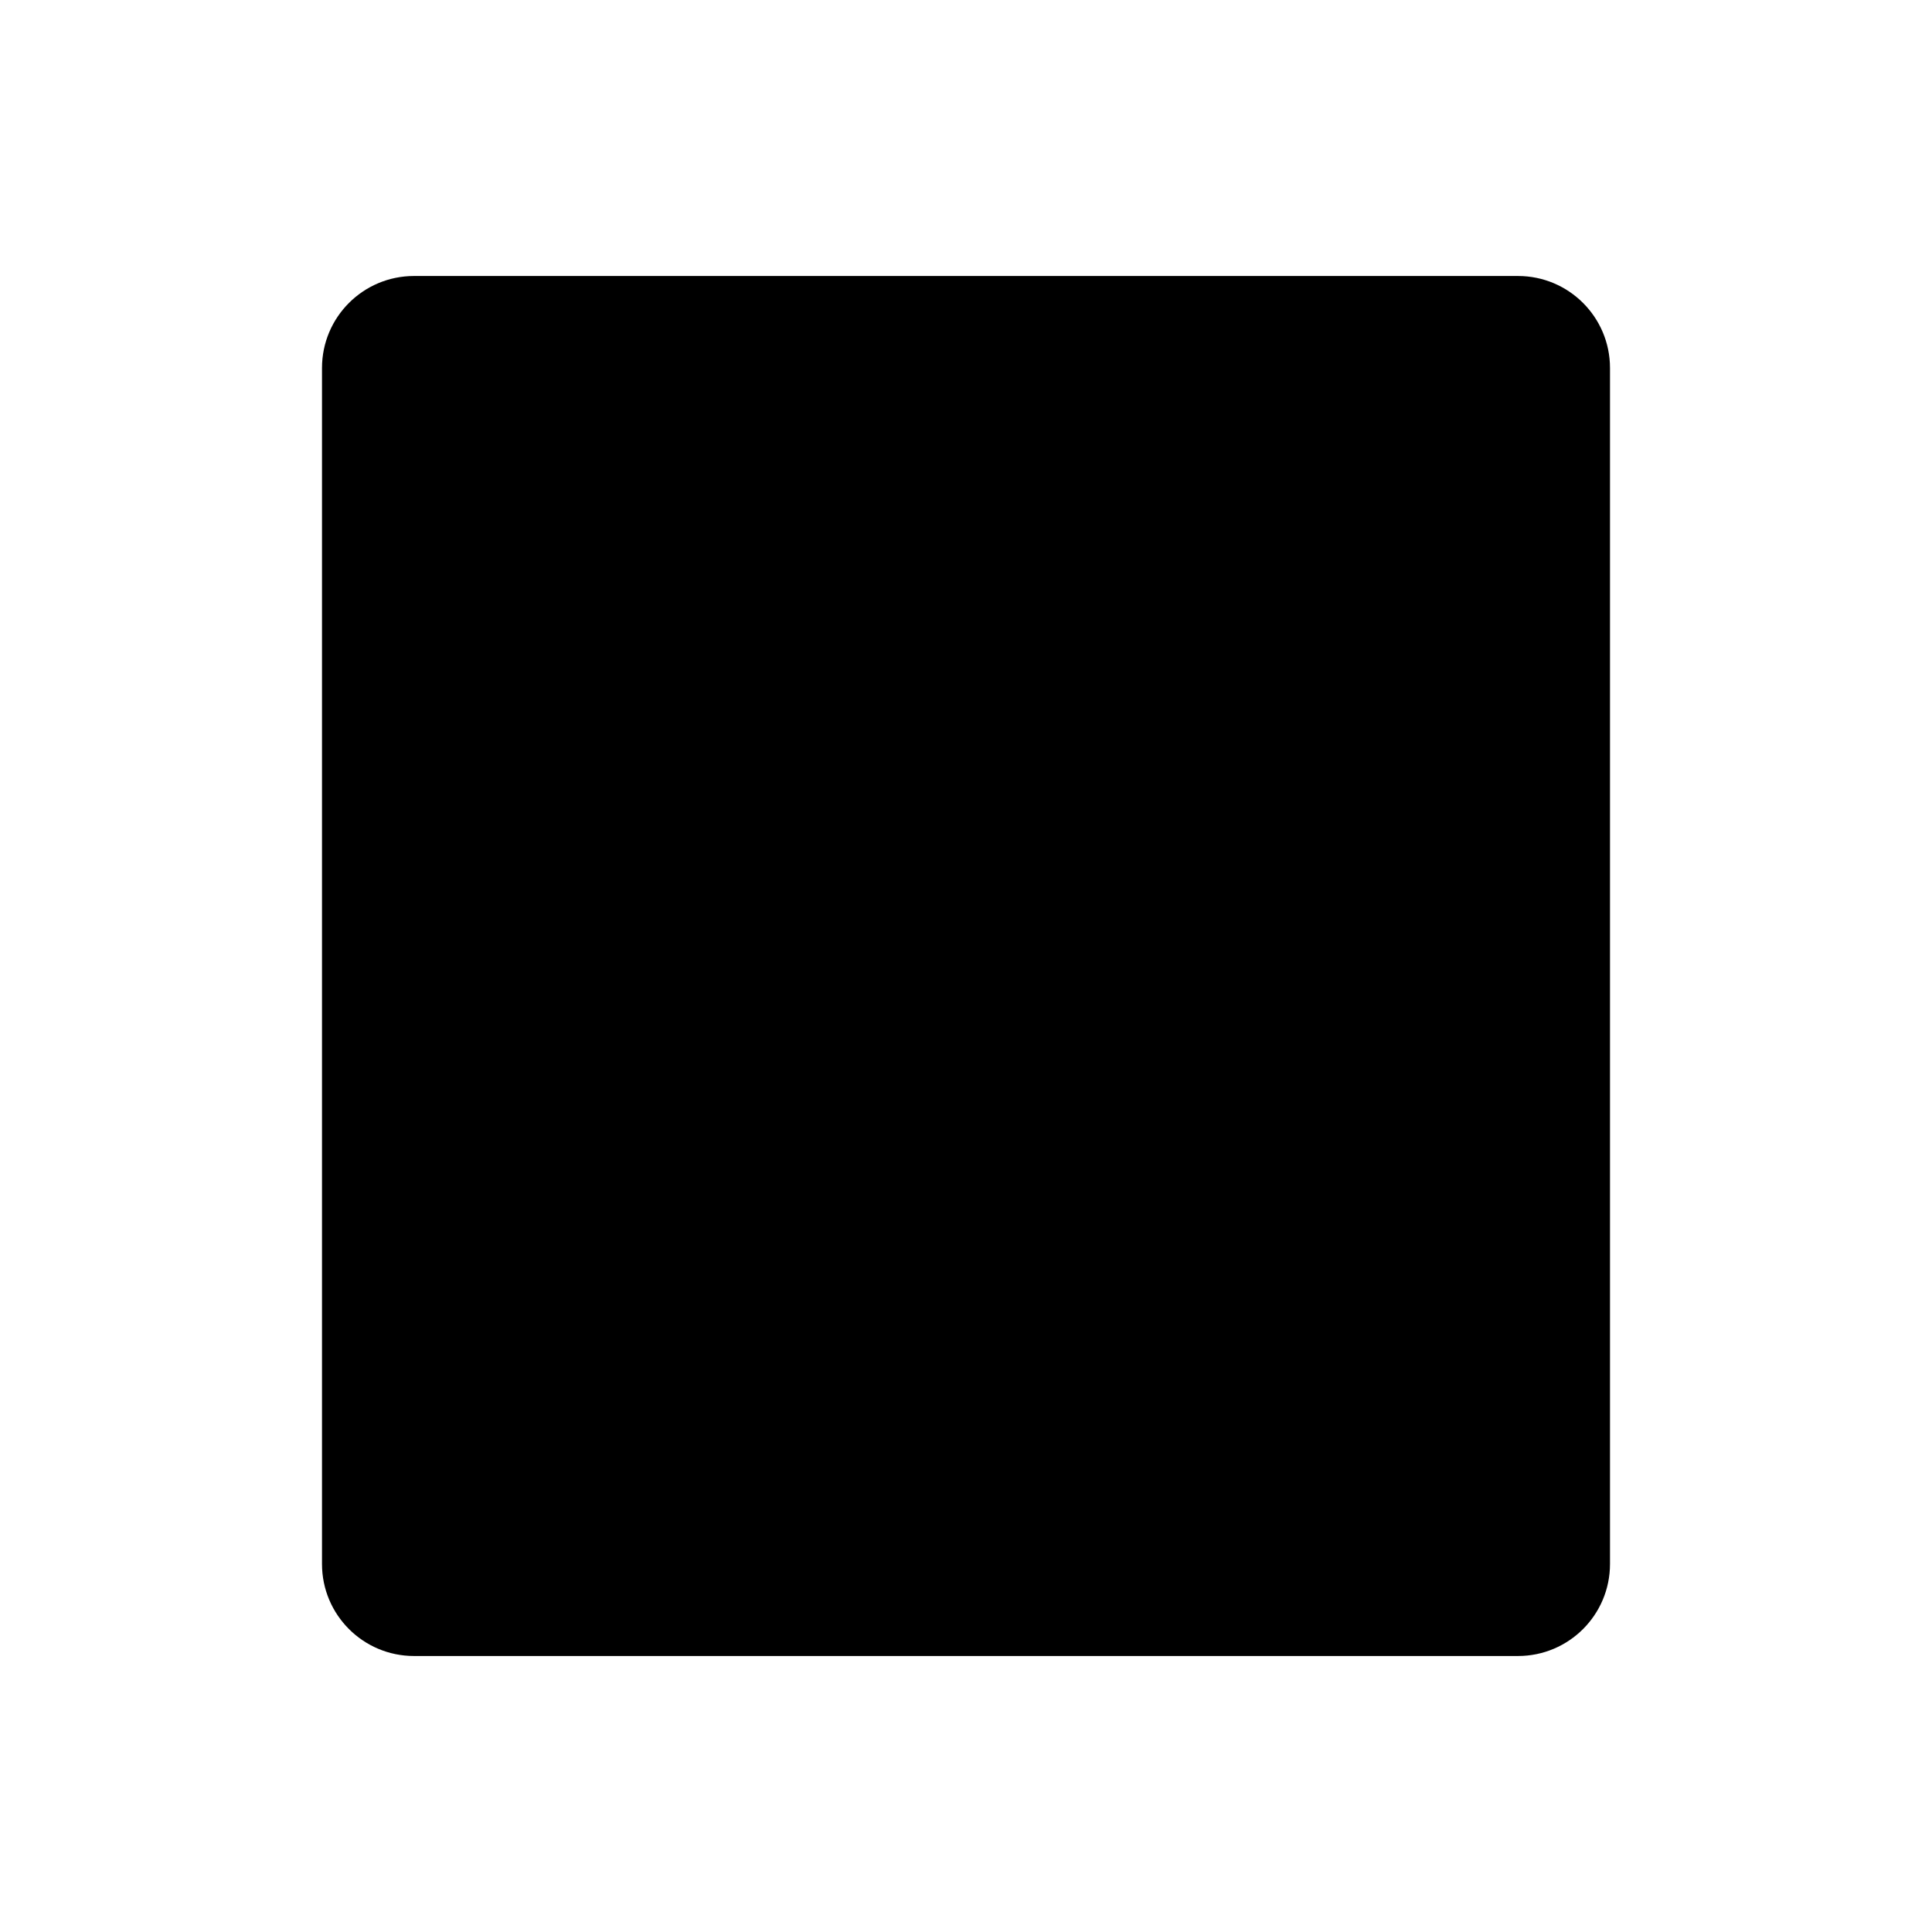
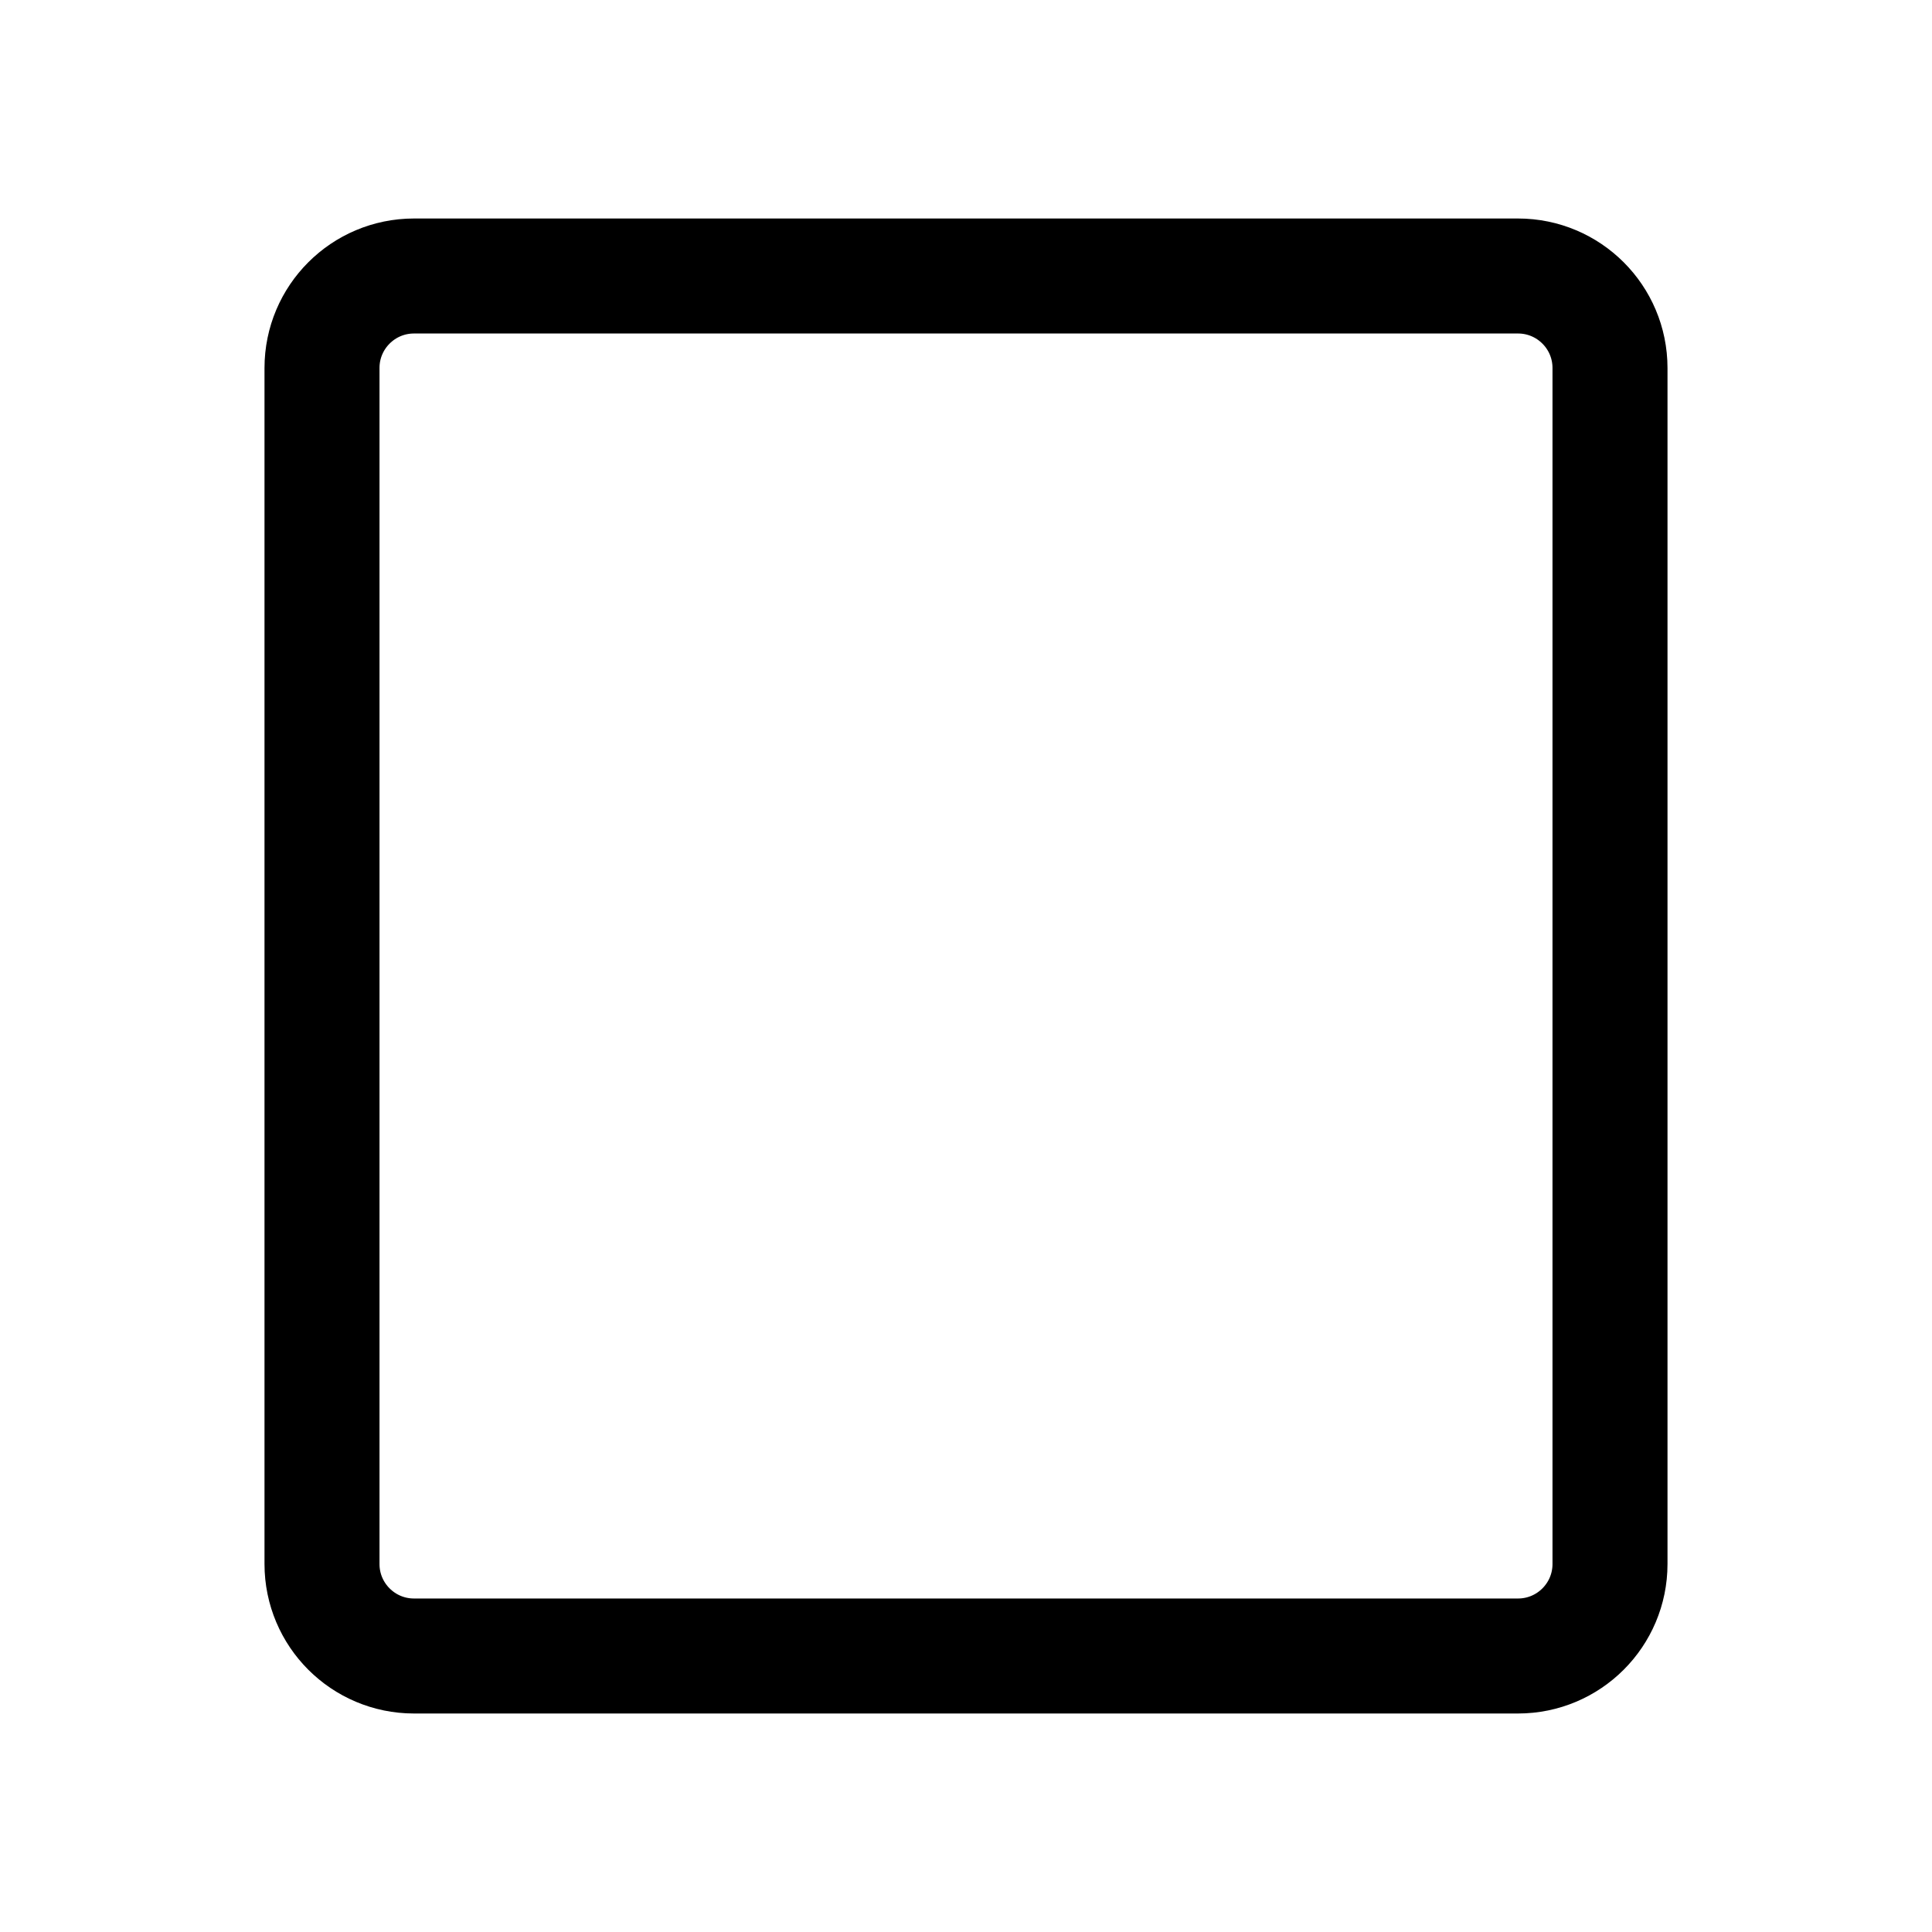
- <svg xmlns="http://www.w3.org/2000/svg" width="21" height="21" viewBox="0 0 21 21">
-   <path id="stop" d="M 4.5,3 A 1,1 0 0 0 3.5,4 V 17 A 1,1 0 0 0 4.5,18 H 16.5 A 1,1 0 0 0 17.5,17 V 4 A 1,1 0 0 0 16.5,3 Z" style="fill:#000000;fill-rule:evenodd" />
+ <svg xmlns="http://www.w3.org/2000/svg" width="21" height="21" version="1.1" viewBox="0 0 21 21">
+   <path id="stop" d="m4.5 3a1 1 0 0 0-1 1v13a1 1 0 0 0 1 1h12a1 1 0 0 0 1-1v-13a1 1 0 0 0-1-1z" fill="none" stroke="#000" stroke-linecap="round" stroke-linejoin="round" stroke-width="1.25" />
</svg>
